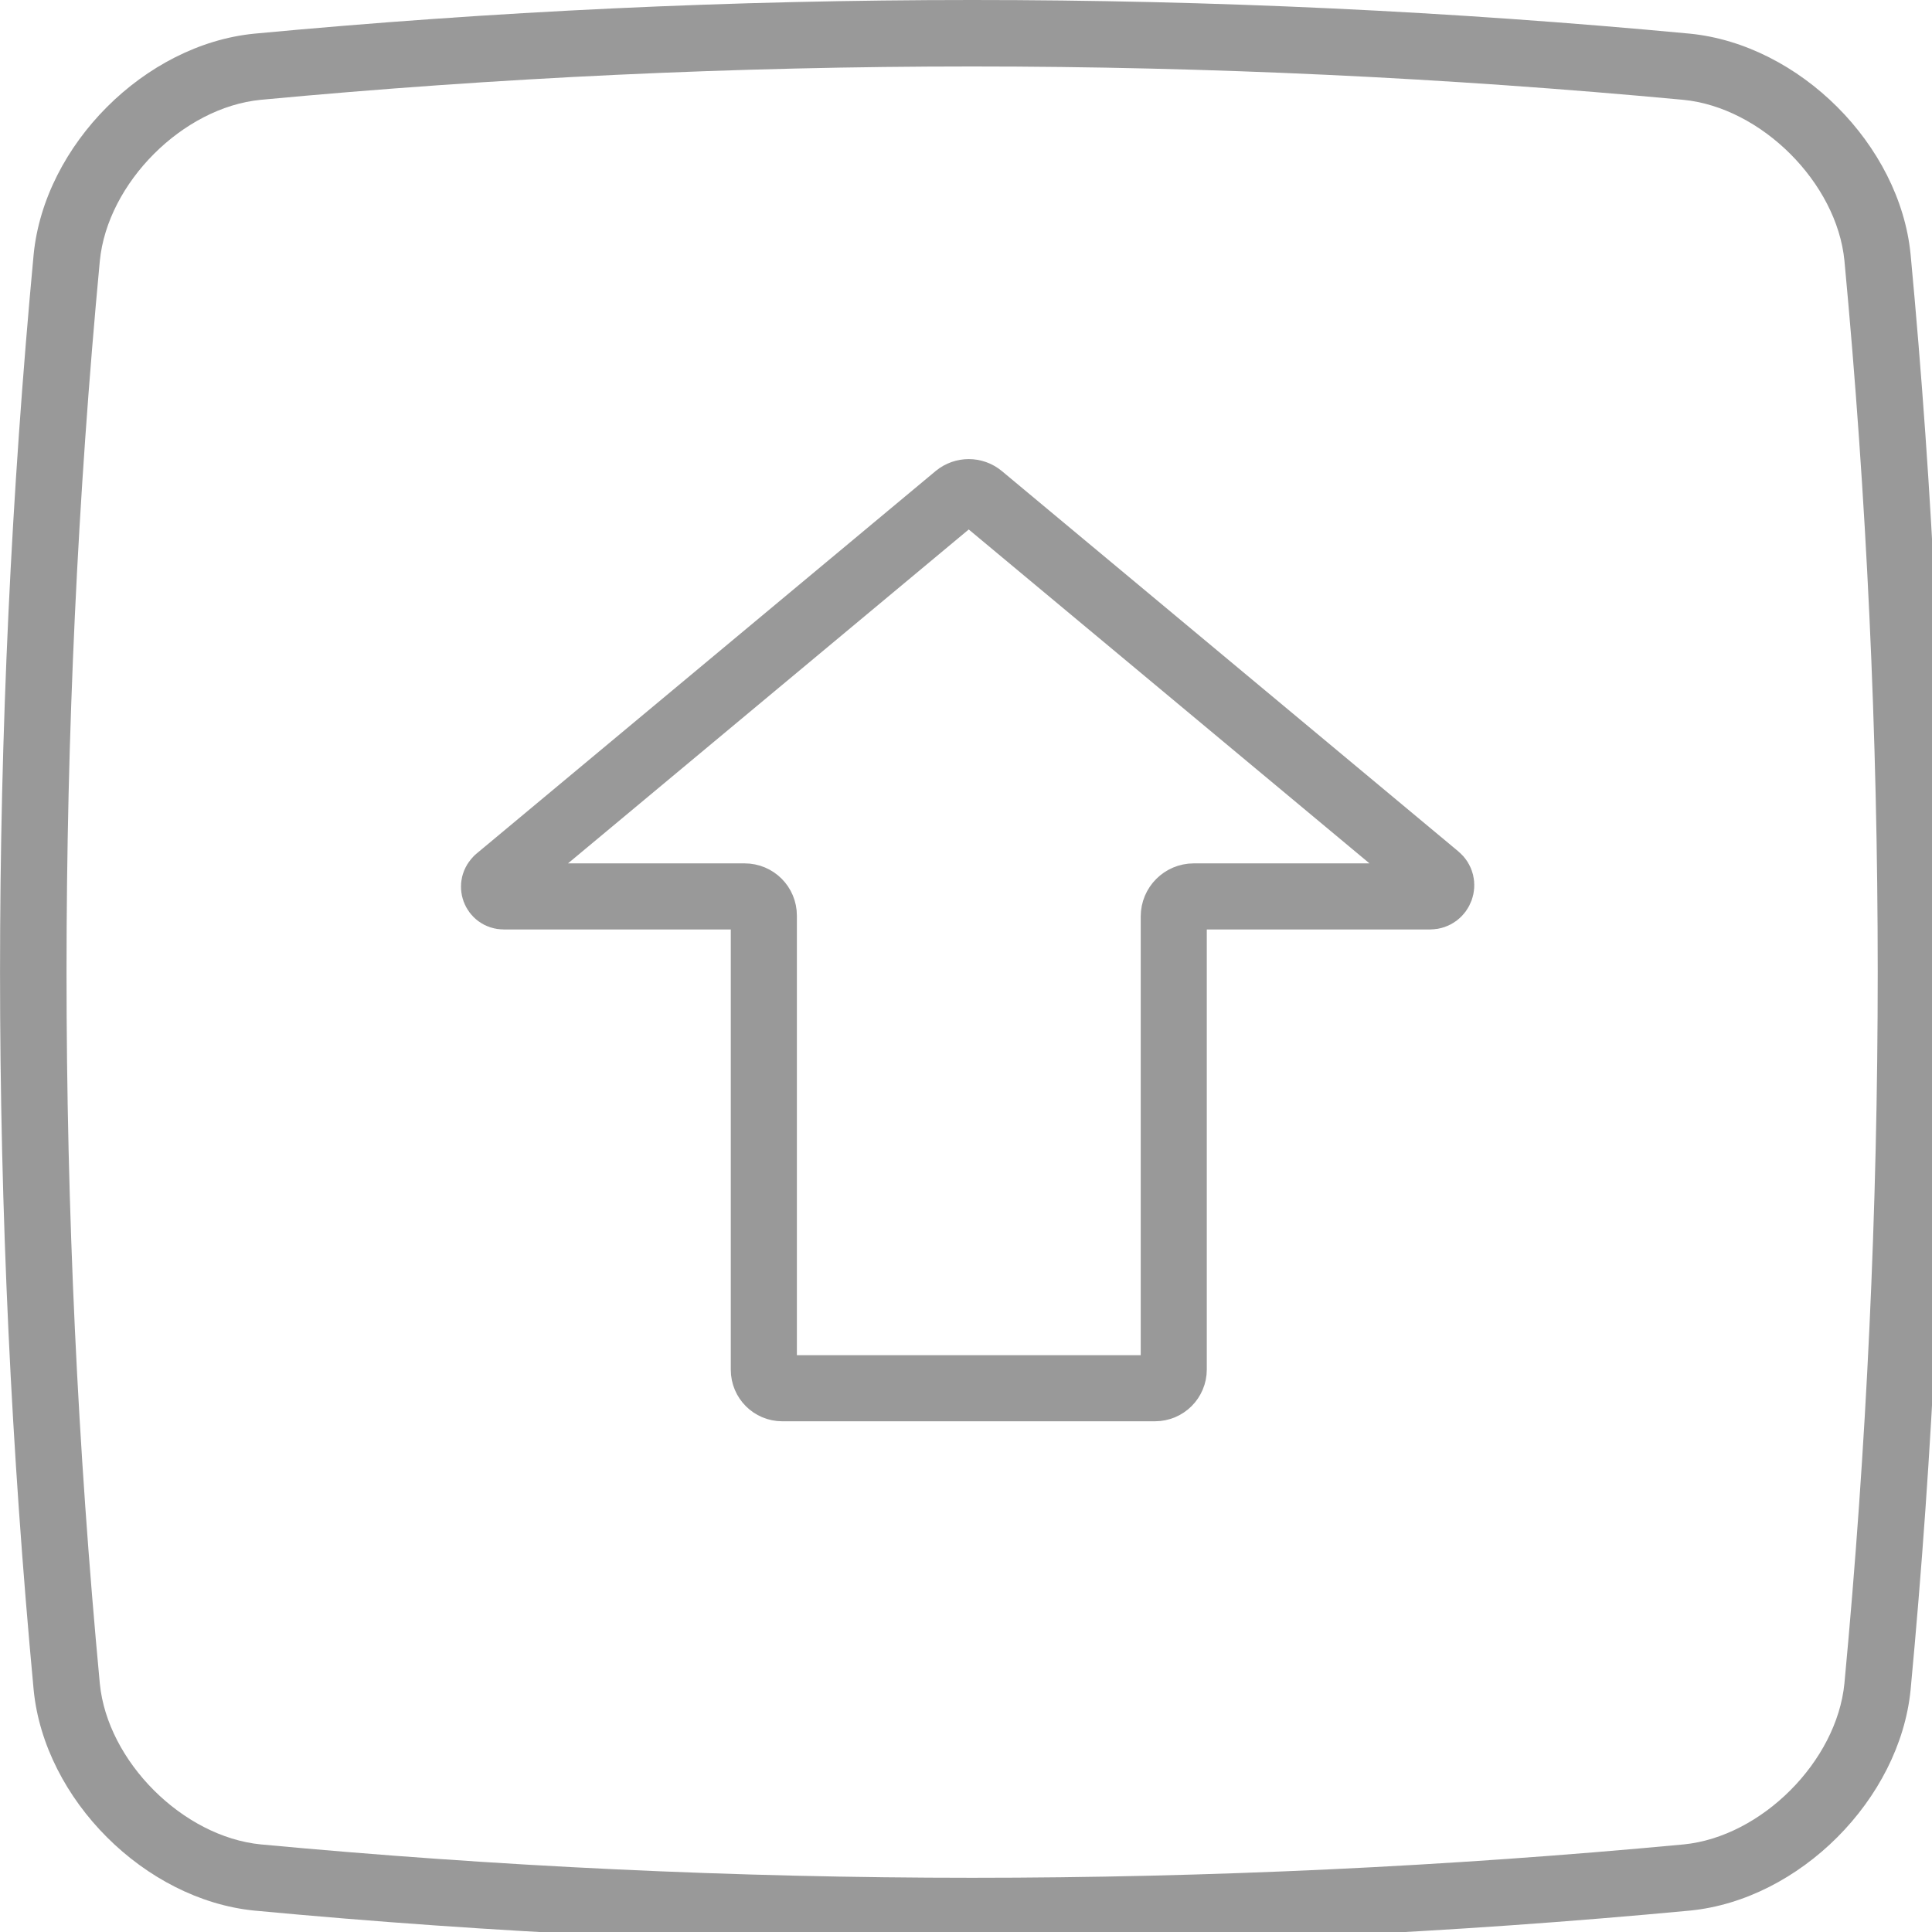
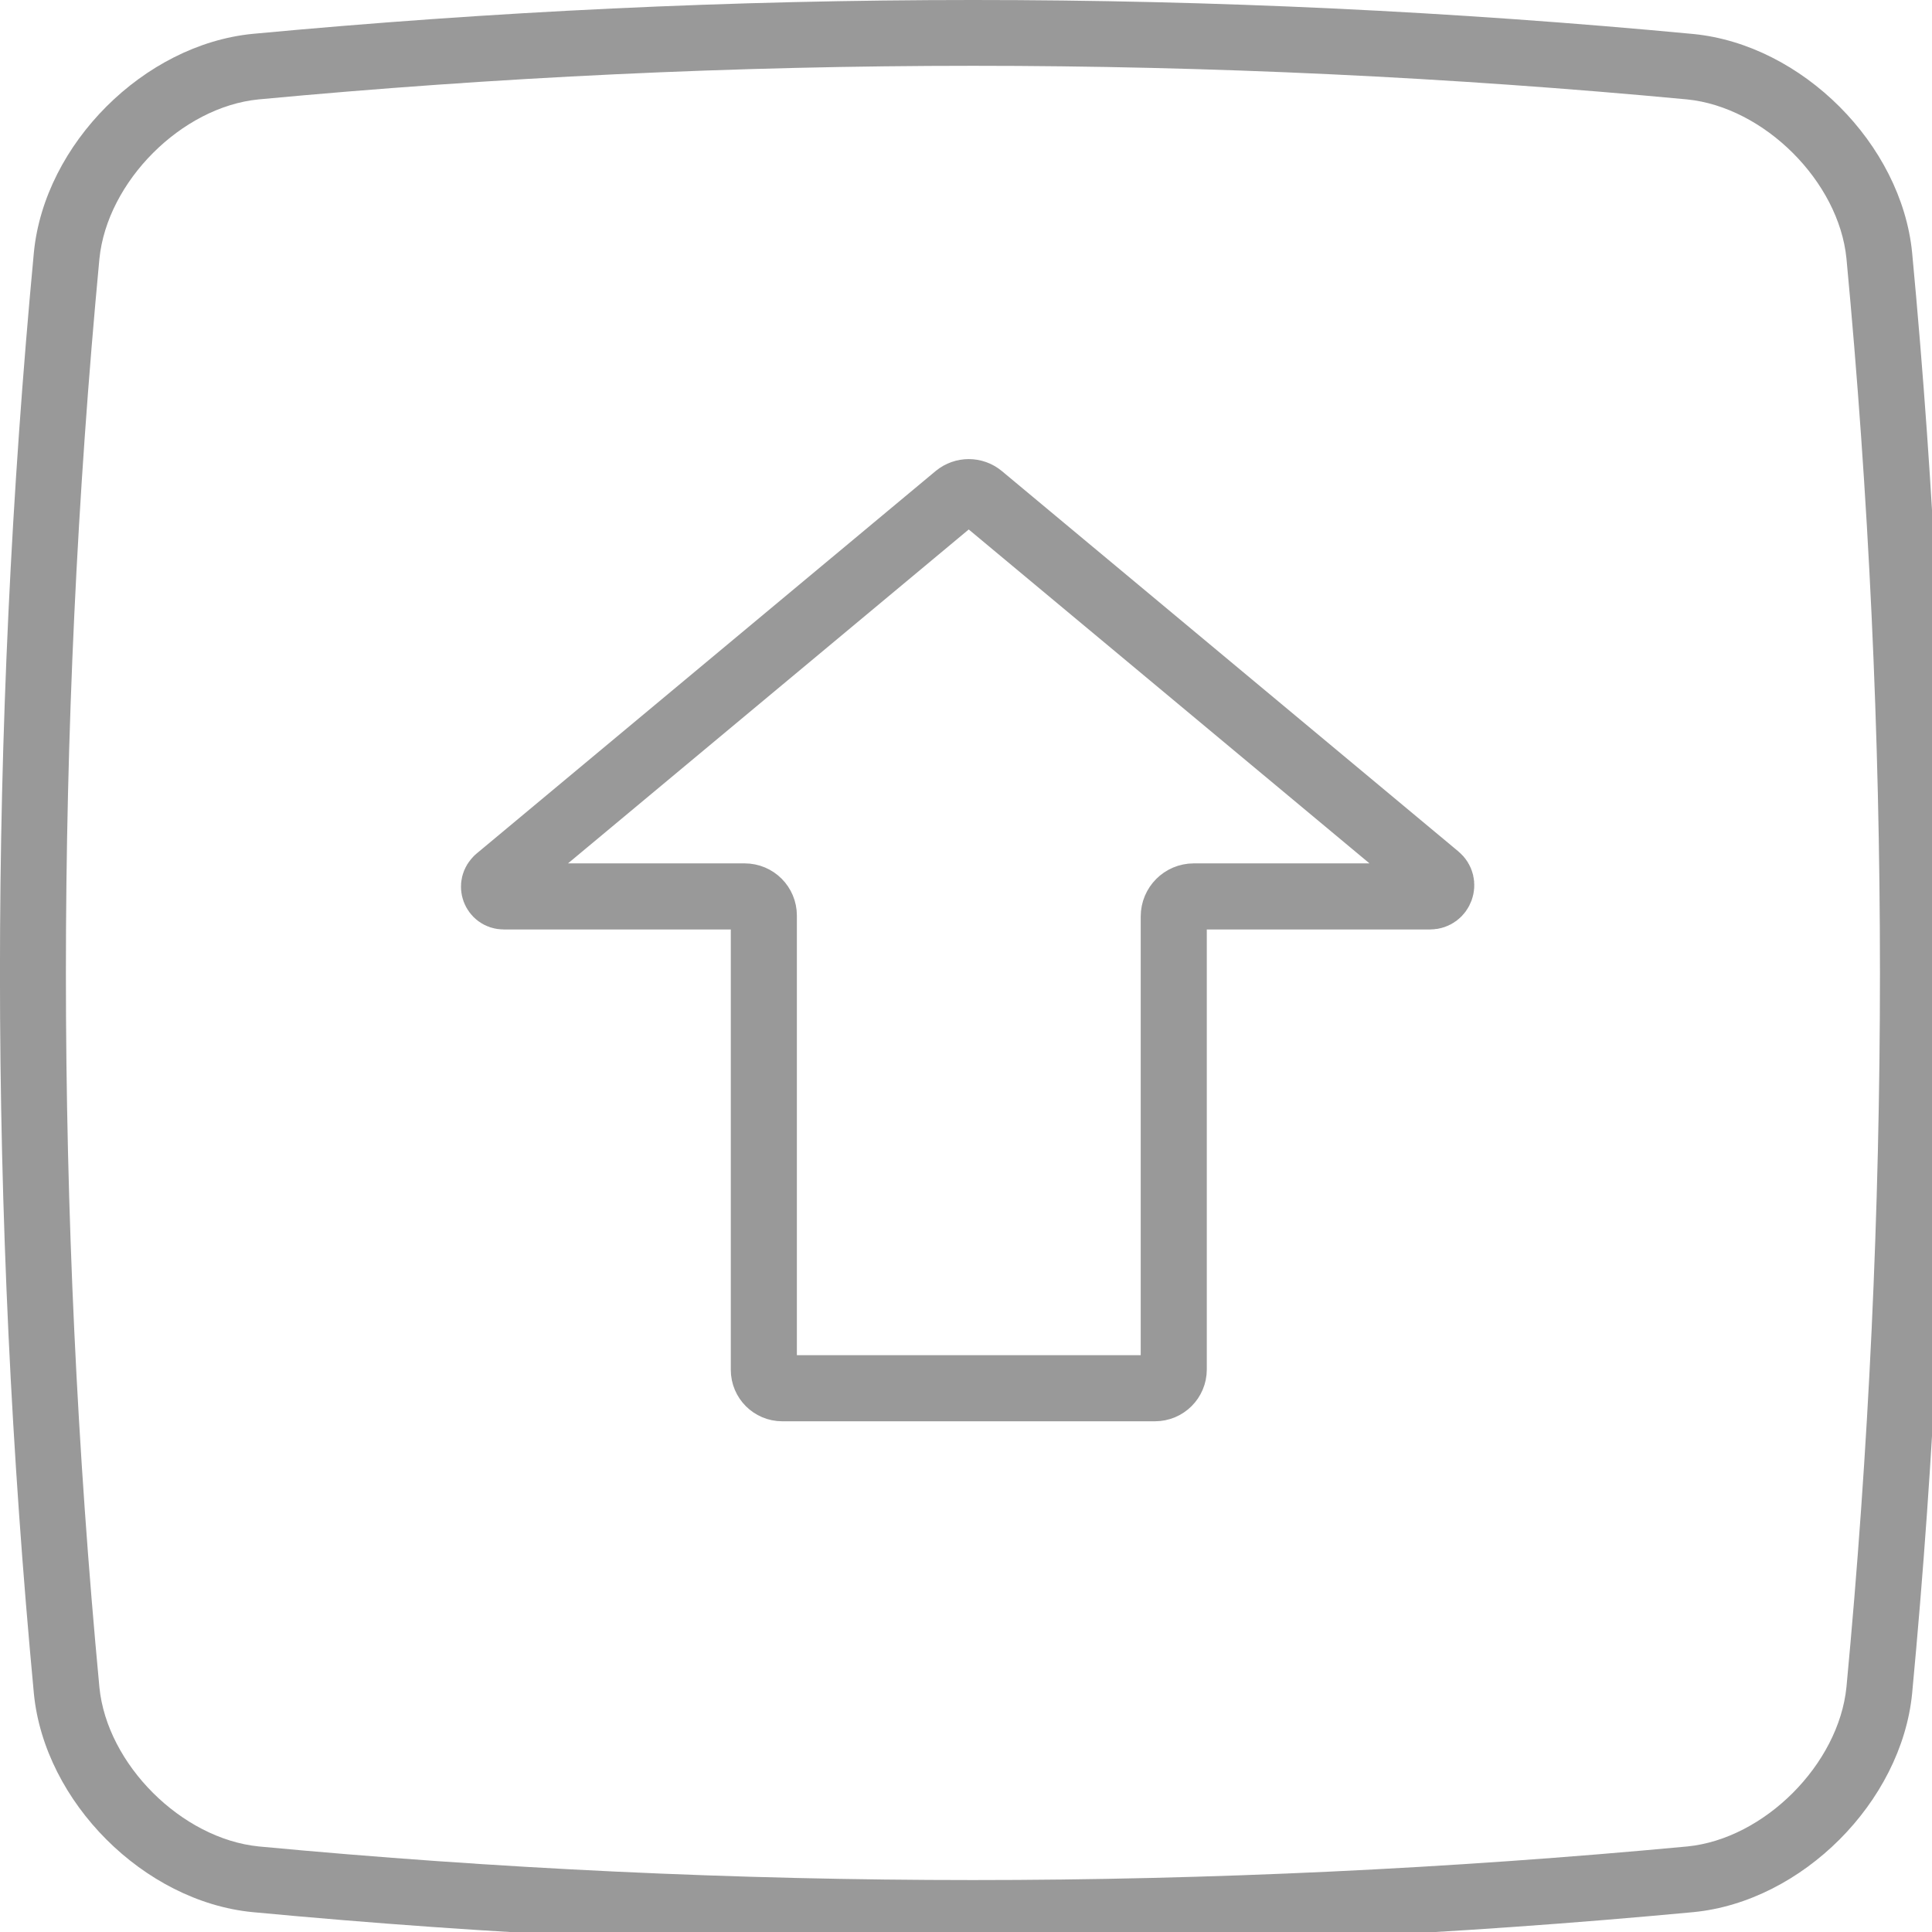
- <svg xmlns="http://www.w3.org/2000/svg" xmlns:xlink="http://www.w3.org/1999/xlink" id="track8-keys" width="138" height="138" viewBox="0 0 138 138">
-   <defs>
-     <symbol id="cushion-grey" viewBox="0 0 137.5 137.5">
-       <g id="cushion-grey-2" data-name="cushion-grey">
-         <path d="M68.75,4.7c16.69,0,33.62.8,50.3,2.36,5.52.54,10.85,5.87,11.39,11.37,3.14,33.39,3.14,67.25,0,100.62-.54,5.52-5.87,10.85-11.37,11.39-16.7,1.57-33.63,2.36-50.32,2.36s-33.62-.8-50.3-2.36c-5.52-.54-10.85-5.87-11.39-11.37-3.14-33.39-3.14-67.25,0-100.62.54-5.52,5.87-10.85,11.37-11.39,16.7-1.57,33.63-2.36,50.32-2.36M68.75,0c-16.92,0-33.84.79-50.76,2.38-7.75.76-14.84,7.86-15.61,15.61C-.79,51.83-.79,85.67,2.38,119.51c.76,7.75,7.86,14.84,15.61,15.61,16.92,1.59,33.84,2.38,50.76,2.38s33.84-.79,50.76-2.38c7.75-.76,14.84-7.86,15.61-15.61,3.18-33.84,3.18-67.68,0-101.52-.76-7.75-7.86-14.84-15.61-15.61C102.59.79,85.67,0,68.75,0h0Z" fill="#999" />
-       </g>
-     </symbol>
-   </defs>
+ <svg xmlns="http://www.w3.org/2000/svg" id="track8-keys" width="138" height="138" viewBox="0 0 138 138">
  <g id="keypad-grey">
    <g id="shift-grey">
      <path id="arrow-up" d="M35.53,62.8l32.81-27.34c.5-.41,1.21-.41,1.71,0l32.61,27.17c.57.47.23,1.4-.51,1.4h-16.88c-.79,0-1.43.64-1.43,1.43v32.36c0,.74-.6,1.34-1.34,1.34h-26.63c-.72,0-1.31-.59-1.31-1.31v-32.45c0-.76-.61-1.37-1.37-1.37h-17.21c-.65,0-.94-.81-.44-1.23Z" fill="none" stroke="#999" stroke-linecap="round" stroke-linejoin="round" stroke-width="4.72" />
-       <use width="137.5" height="137.5" transform="translate(0 0) scale(1.01)" xlink:href="#cushion-grey" />
+       <g id="cushion-grey">
+         <path d="M69.5,4.7c16.93,0,34.1.81,51,2.4,5.52.55,10.85,5.87,11.39,11.37,3.19,33.86,3.19,68.19,0,102.03-.55,5.52-5.87,10.85-11.37,11.39-16.93,1.59-34.1,2.4-51.03,2.4s-34.1-.81-51-2.4c-5.52-.55-10.85-5.87-11.39-11.37-3.19-33.86-3.19-68.19,0-102.03.55-5.52,5.87-10.85,11.37-11.39,16.93-1.59,34.1-2.4,51.03-2.4M69.5,0C52.34,0,35.19.81,18.03,2.42c-7.75.77-14.85,7.86-15.61,15.61C-.81,52.34-.81,86.66,2.42,120.97c.76,7.75,7.86,14.85,15.61,15.61,17.16,1.62,34.31,2.42,51.47,2.42s34.31-.81,51.47-2.42c7.75-.76,14.84-7.86,15.61-15.61,3.23-34.31,3.23-68.62,0-102.93-.77-7.75-7.86-14.84-15.61-15.61C103.81.81,86.66,0,69.5,0h0Z" fill="#999" />
+       </g>
    </g>
  </g>
</svg>
